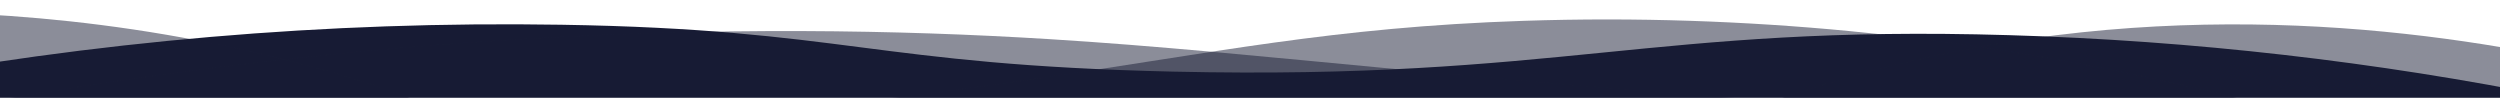
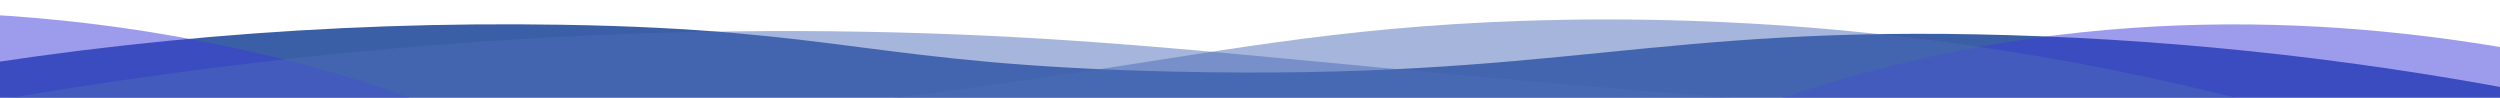
- <svg xmlns="http://www.w3.org/2000/svg" class="wave" style="pointer-events: none" fill="#171B34" preserveAspectRatio="none" xlink="http://www.w3.org/1999/xlink" viewBox="0 0 1920 75">
+ <svg xmlns="http://www.w3.org/2000/svg" class="wave" style="pointer-events: none" fill="#171B34" preserveAspectRatio="true" xlink="http://www.w3.org/1999/xlink" viewBox="0 0 1920 75">
  <defs>
    <clipPath id="a">
      <rect class="a" width="1920" height="75" />
    </clipPath>
    <style>
			.a{fill:none;}
			.b{clip-path: url(#a);}
			.d {opacity: 0.5; isolation: isolate;}
		</style>
  </defs>
  <g class="b">
-     <path class="c" d="M1963,327H-105V65A2647.49,2647.49,0,0,1,431,19c217.7,3.5,239.6,30.8,470,36,297.3,6.7,367.5-36.2,642-28a2511.41,2511.41,0,0,1,420,48" />
+     <path fill="#3b5fa6" class="c" d="M1963,327H-105V65A2647.49,2647.49,0,0,1,431,19c217.7,3.5,239.6,30.8,470,36,297.3,6.7,367.5-36.2,642-28a2511.41,2511.41,0,0,1,420,48" />
  </g>
-   <g class="b">
+   <g fill="#3c38d9" class="b">
    <path class="d" d="M-127,404H1963V44c-140.1-28-343.3-46.7-566,22-75.5,23.3-118.5,45.9-162,64-48.6,20.2-404.7,128-784,0C355.2,97.7,341.6,78.3,235,50,86.6,10.6-41.8,6.9-127,10" />
  </g>
-   <g class="b">
+   <g fill="#4b6cb7" class="b">
    <path class="d" d="M1979,462-155,446V106C251.8,20.2,576.6,15.9,805,30c167.4,10.3,322.3,32.9,680,56,207,13.4,378,20.3,494,24" />
  </g>
-   <g class="b">
+   <g fill="#4b6cb7" class="b">
    <path class="d" d="M1998,484H-243V100c445.8,26.8,794.2-4.1,1035-39,141-20.4,231.1-40.1,378-45,349.6-11.6,636.7,73.8,828,150" />
  </g>
</svg>
